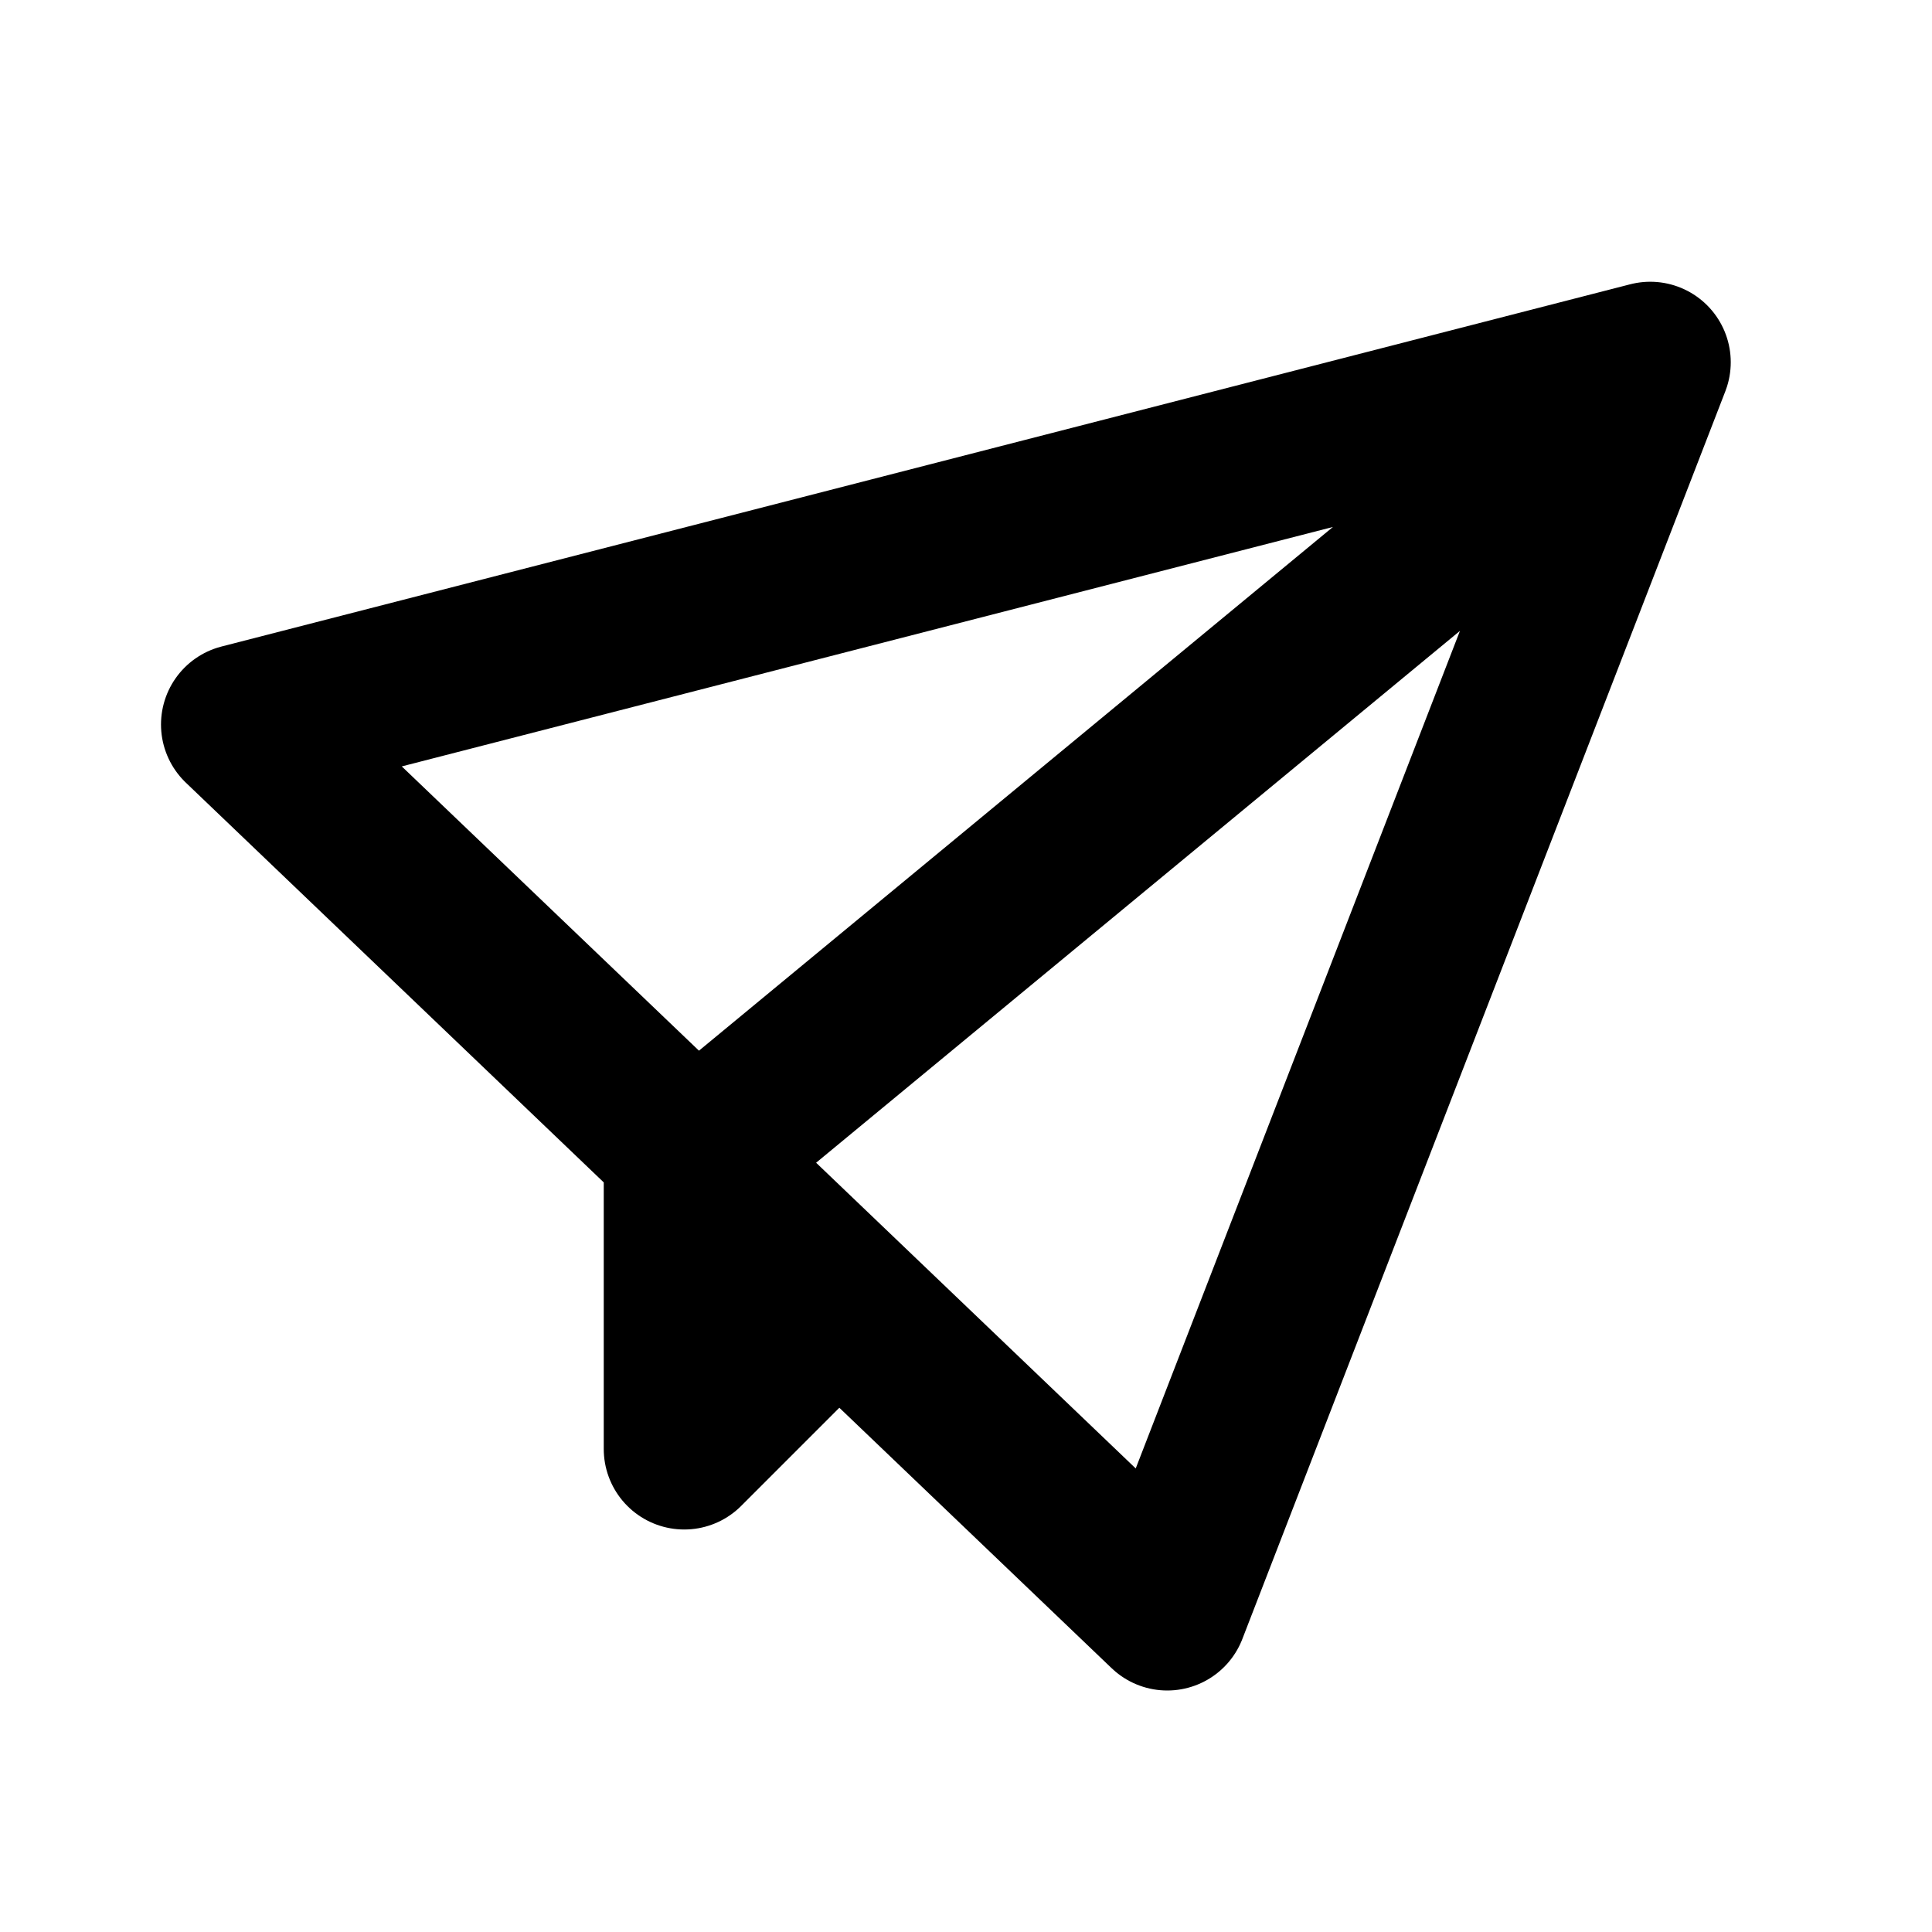
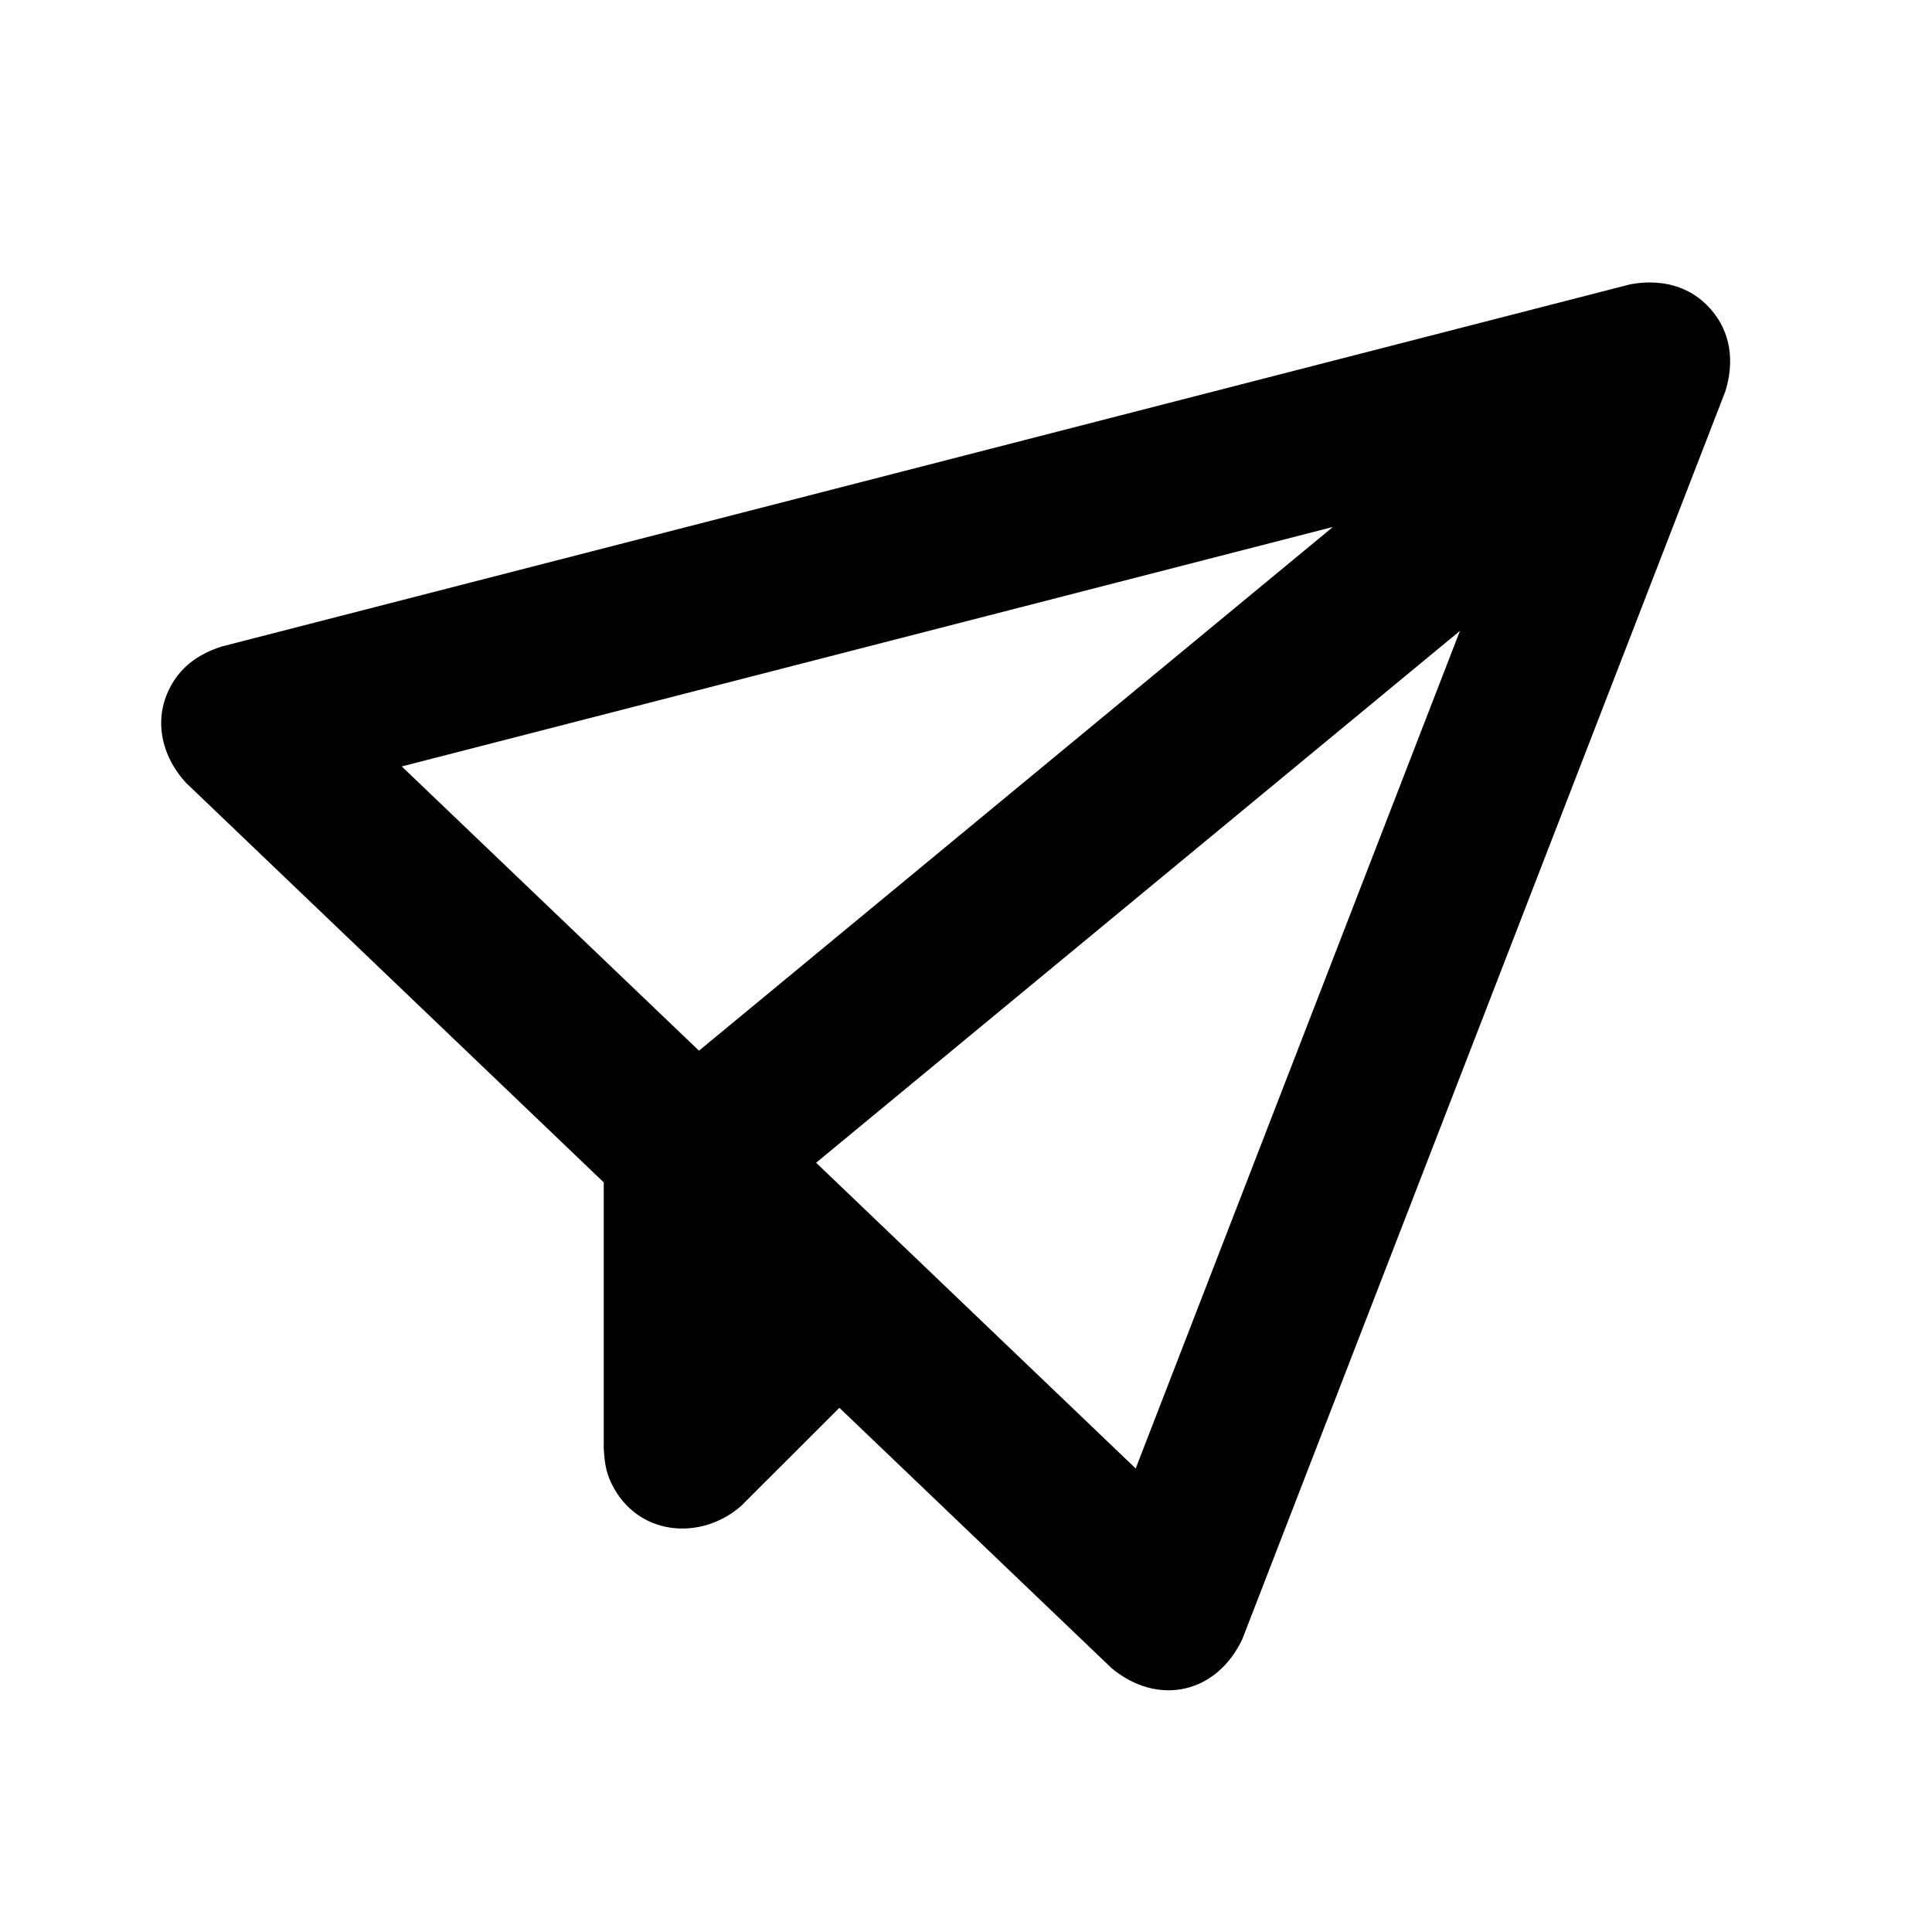
- <svg xmlns="http://www.w3.org/2000/svg" width="24" height="24" viewBox="0 0 24 24">
-   <path fill="none" stroke="currentColor" stroke-linejoin="round" stroke-width="2" d="M20 5L8.5 14.5V18l2-2M3 9l17.5-4.5l-6 15.5z" />
+ <svg xmlns="http://www.w3.org/2000/svg" viewBox="0 0 24 24">
+   <path fill="currentColor" d="M7.5 14.688 2.309 9.723c-.31-.339-.414-.807-.176-1.221.141-.245.356-.384.618-.47l17.5-4.5c.372-.069.737.012.996.304.26.292.298.664.186 1.025l-6 15.5c-.319.678-1.048.84-1.624.362l-3.382-3.235-1.22 1.219c-.481.422-1.233.381-1.573-.207-.101-.175-.121-.302-.134-.5Zm2.638-.244 3.97 3.798 4.028-10.405ZM4.991 9.521l3.692 3.531 7.875-6.506Z" />
</svg>
